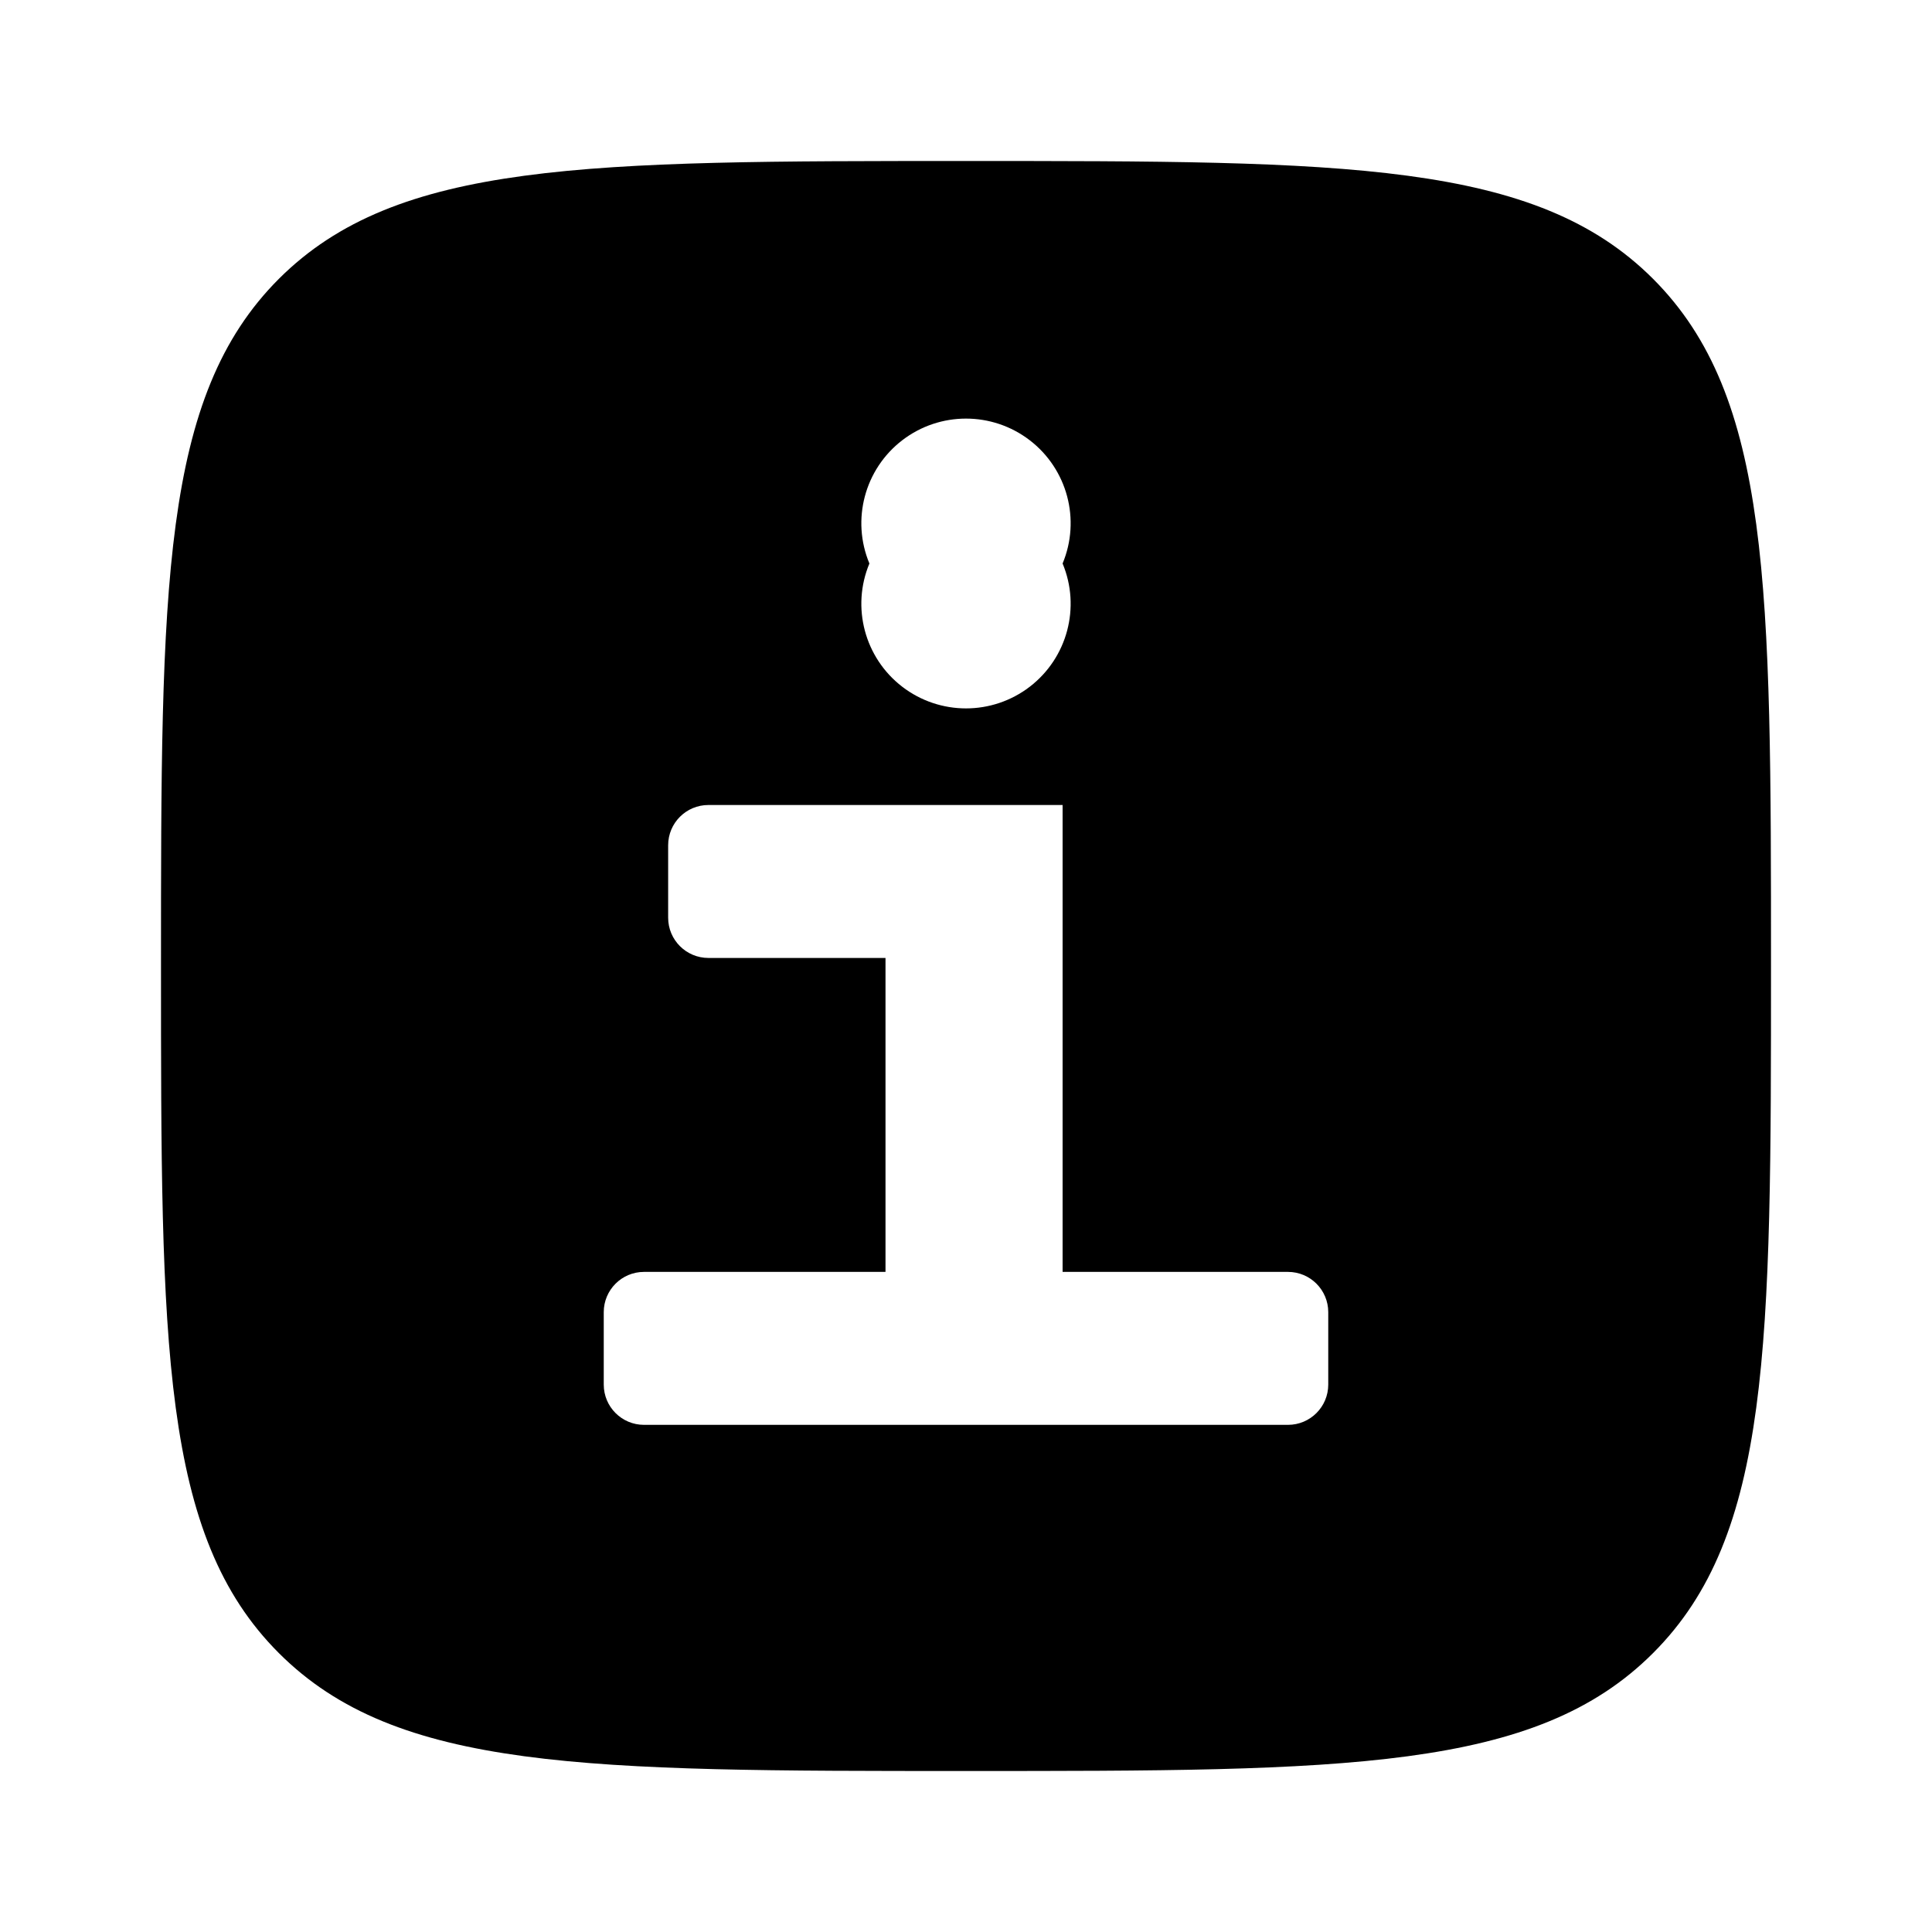
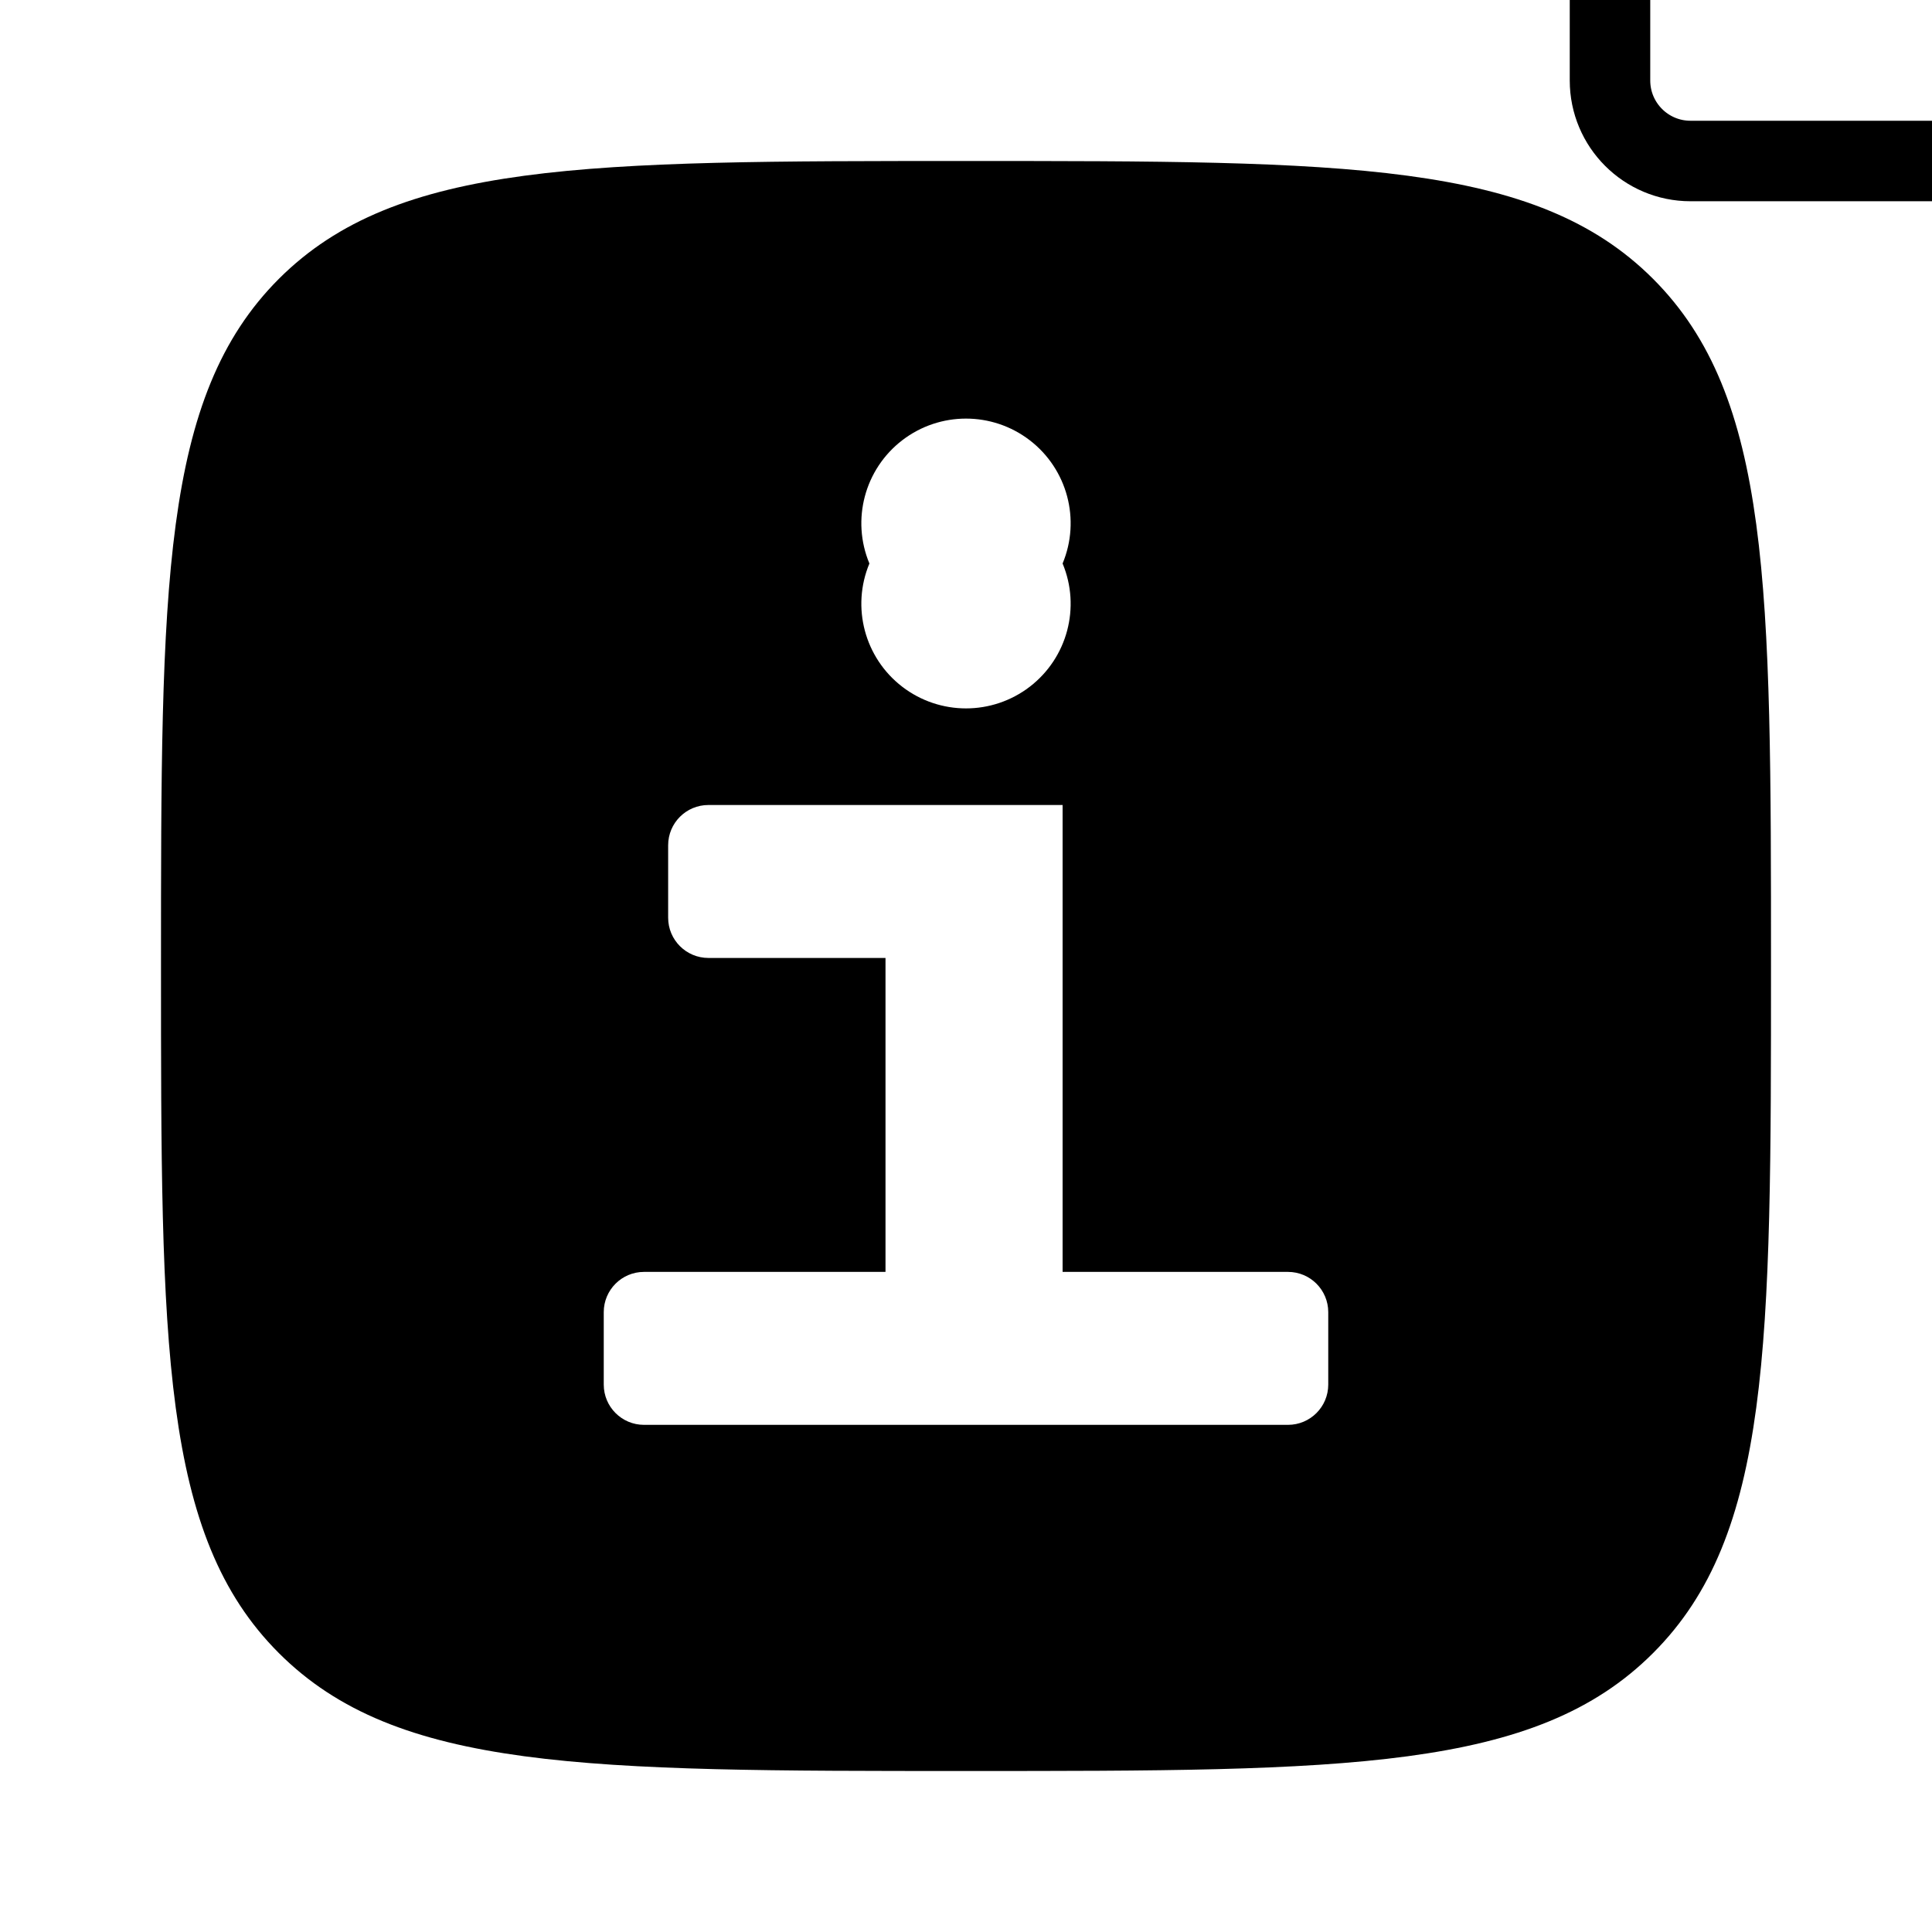
<svg xmlns="http://www.w3.org/2000/svg" width="32" height="32" viewBox="0 0 24 24">
  <path fill="currentColor" fill-rule="evenodd" d="     M12 22c-4.714 0-7.071 0-8.536-1.465C2 19.072 2 16.714 2 12s0-7.071 1.464-8.536C4.93 2 7.286 2 12 2s7.071 0 8.535 1.464C22 4.93 22 7.286 22 12s0 7.071-1.465 8.535C19.072 22 16.714 22 12 22     M12 7m-1.2 0a1.3 1.3 0 1 0 2.4 0a1.3 1.3 0 1 0-2.4 0     M8.8 10.0h4.4v1.9h-4.4a0.5 0.5 0 0 1-0.5-0.5v-0.9a0.5 0.5 0 0 1 0.5-0.5z     M11.0 11.9h2.2v3.9h-2.2z     M8.0 15.8h8.0a0.5 0.5 0 0 1 0.5 0.5v0.9a0.5 0.5 0 0 1-0.5 0.5H8.0a0.5 0.5 0 0 1-0.5-0.5v-0.9a0.5 0.5 0 0 1 0.5-0.5z   " />
+   <g transform="translate(18, -8) scale(0.5)">
+     <path fill="none" stroke="currentColor" stroke-linecap="round" stroke-linejoin="round" stroke-width="2" d="M12 6H6a2 2 0 0 0-2 2v10a2 2 0 0 0 2 2h10a2 2 0 0 0 2-2v-6m-7 1l9-9m-5 0h5v5" />
+   </g>
</svg>
